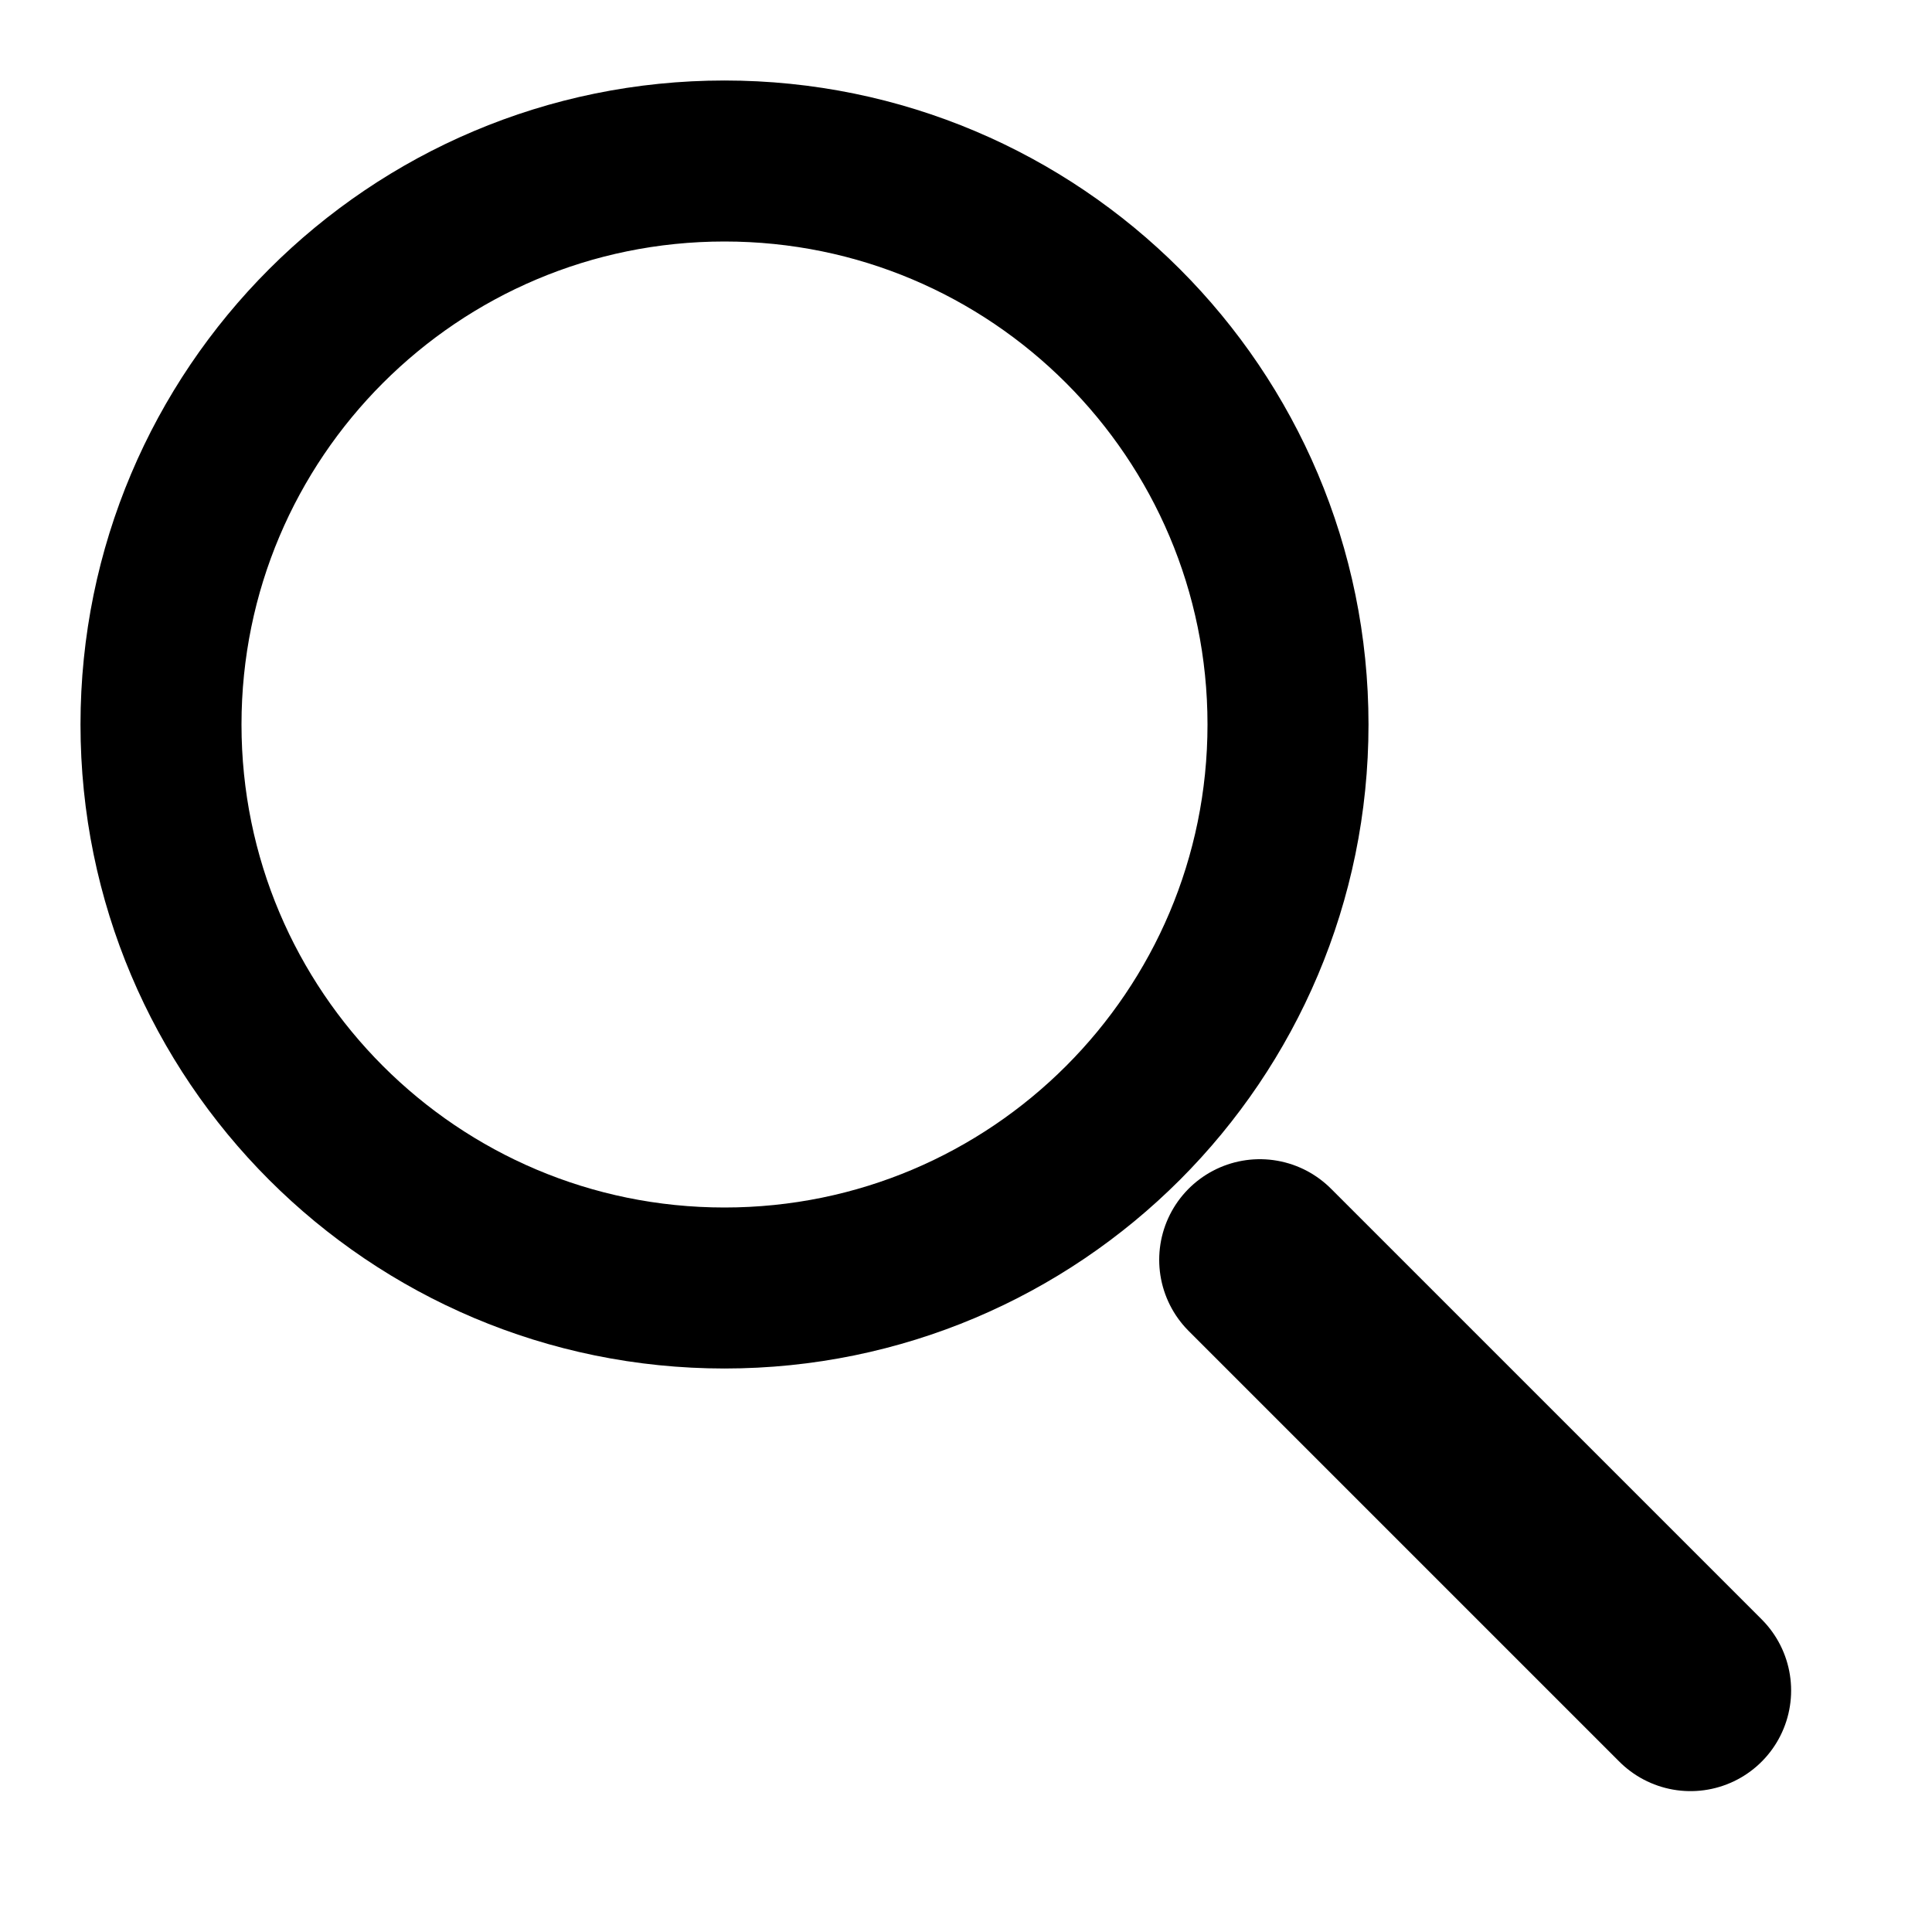
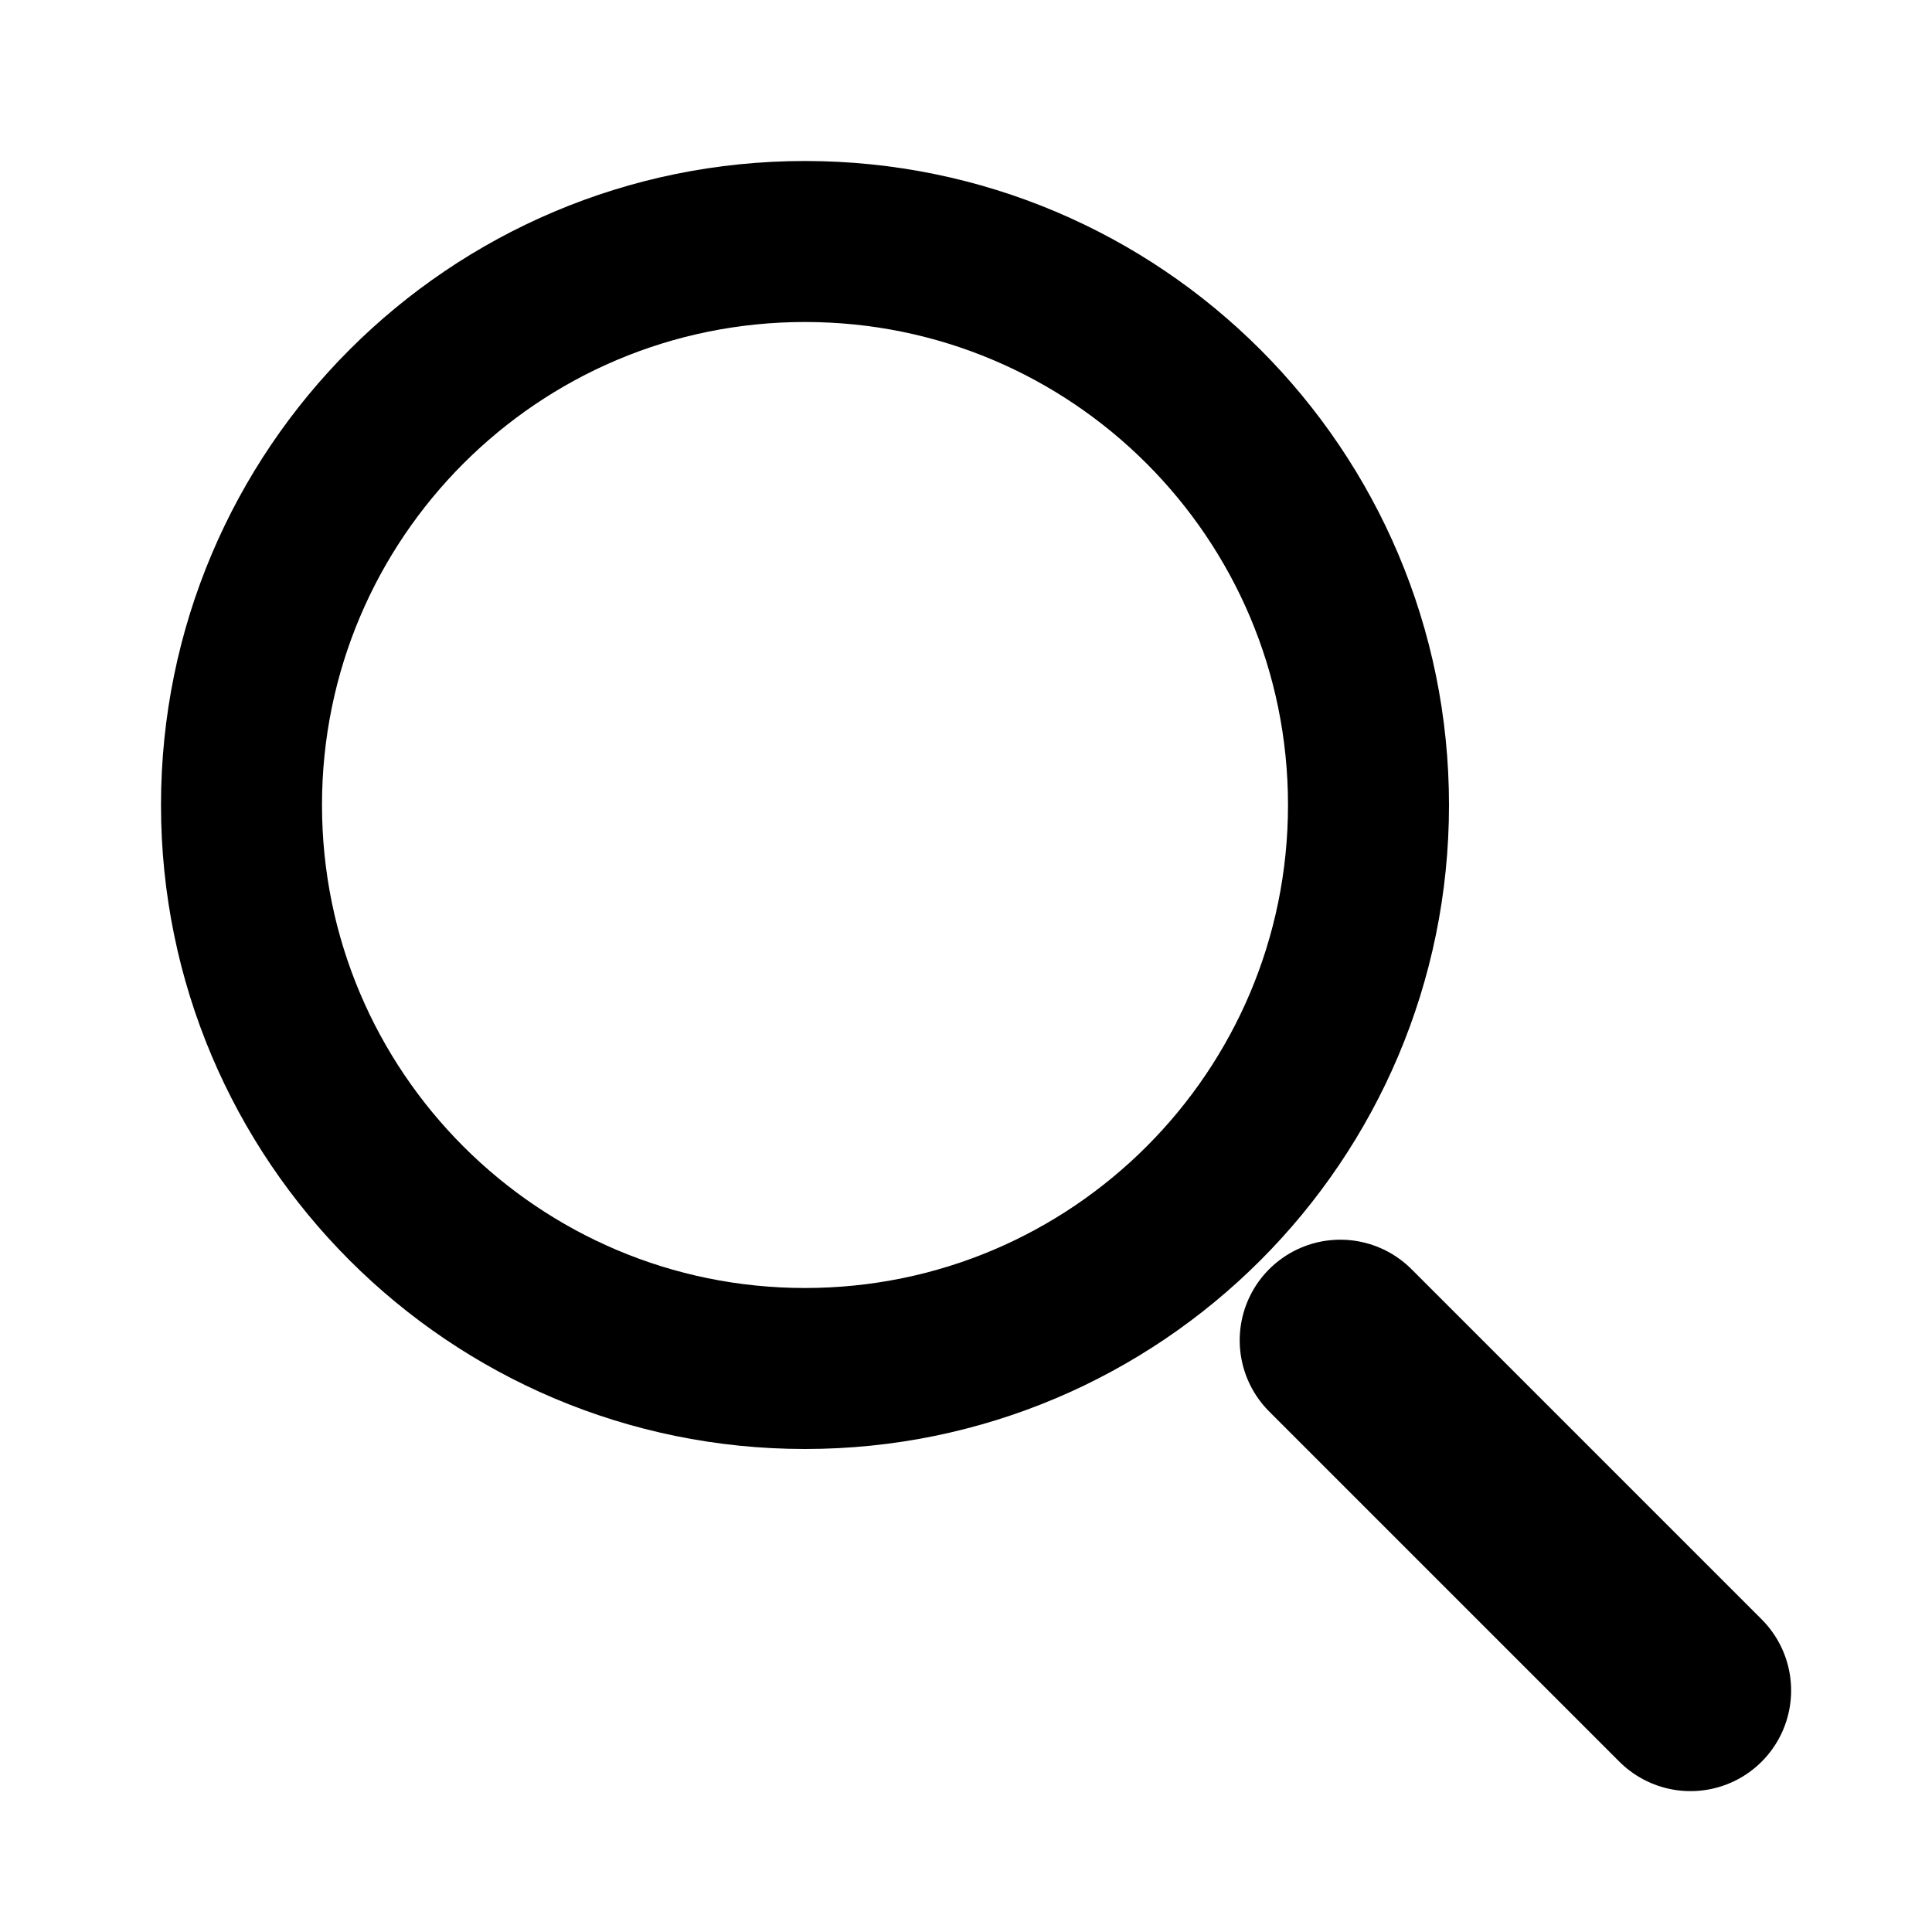
<svg xmlns="http://www.w3.org/2000/svg" viewBox="0 0 24 24">
-   <path fill="none" d="M9 16C12.866 16 16 12.866 16 9C16 5.134 12.866 2 9 2C5.134 2 2 5.134 2 9C2 12.866 5.134 16 9 16Z" stroke="black" stroke-width="2" stroke-linecap="round" stroke-linejoin="round" />
-   <path fill="none" d="M21 21L15.65 15.65" stroke="black" stroke-width="2.5" stroke-linecap="round" stroke-linejoin="round" />
+   <path fill="none" d="M10 17C13.866 17 17 13.866 17 10C17 6.134 13.866 3 10 3C6.134 3 3 6.134 3 10C3 13.866 6.134 17 10 17Z" stroke="black" stroke-width="2" stroke-linecap="round" stroke-linejoin="round" />
+   <path fill="none" d="M21 21L16.65 16.65" stroke="black" stroke-width="2.5" stroke-linecap="round" stroke-linejoin="round" />
</svg>
